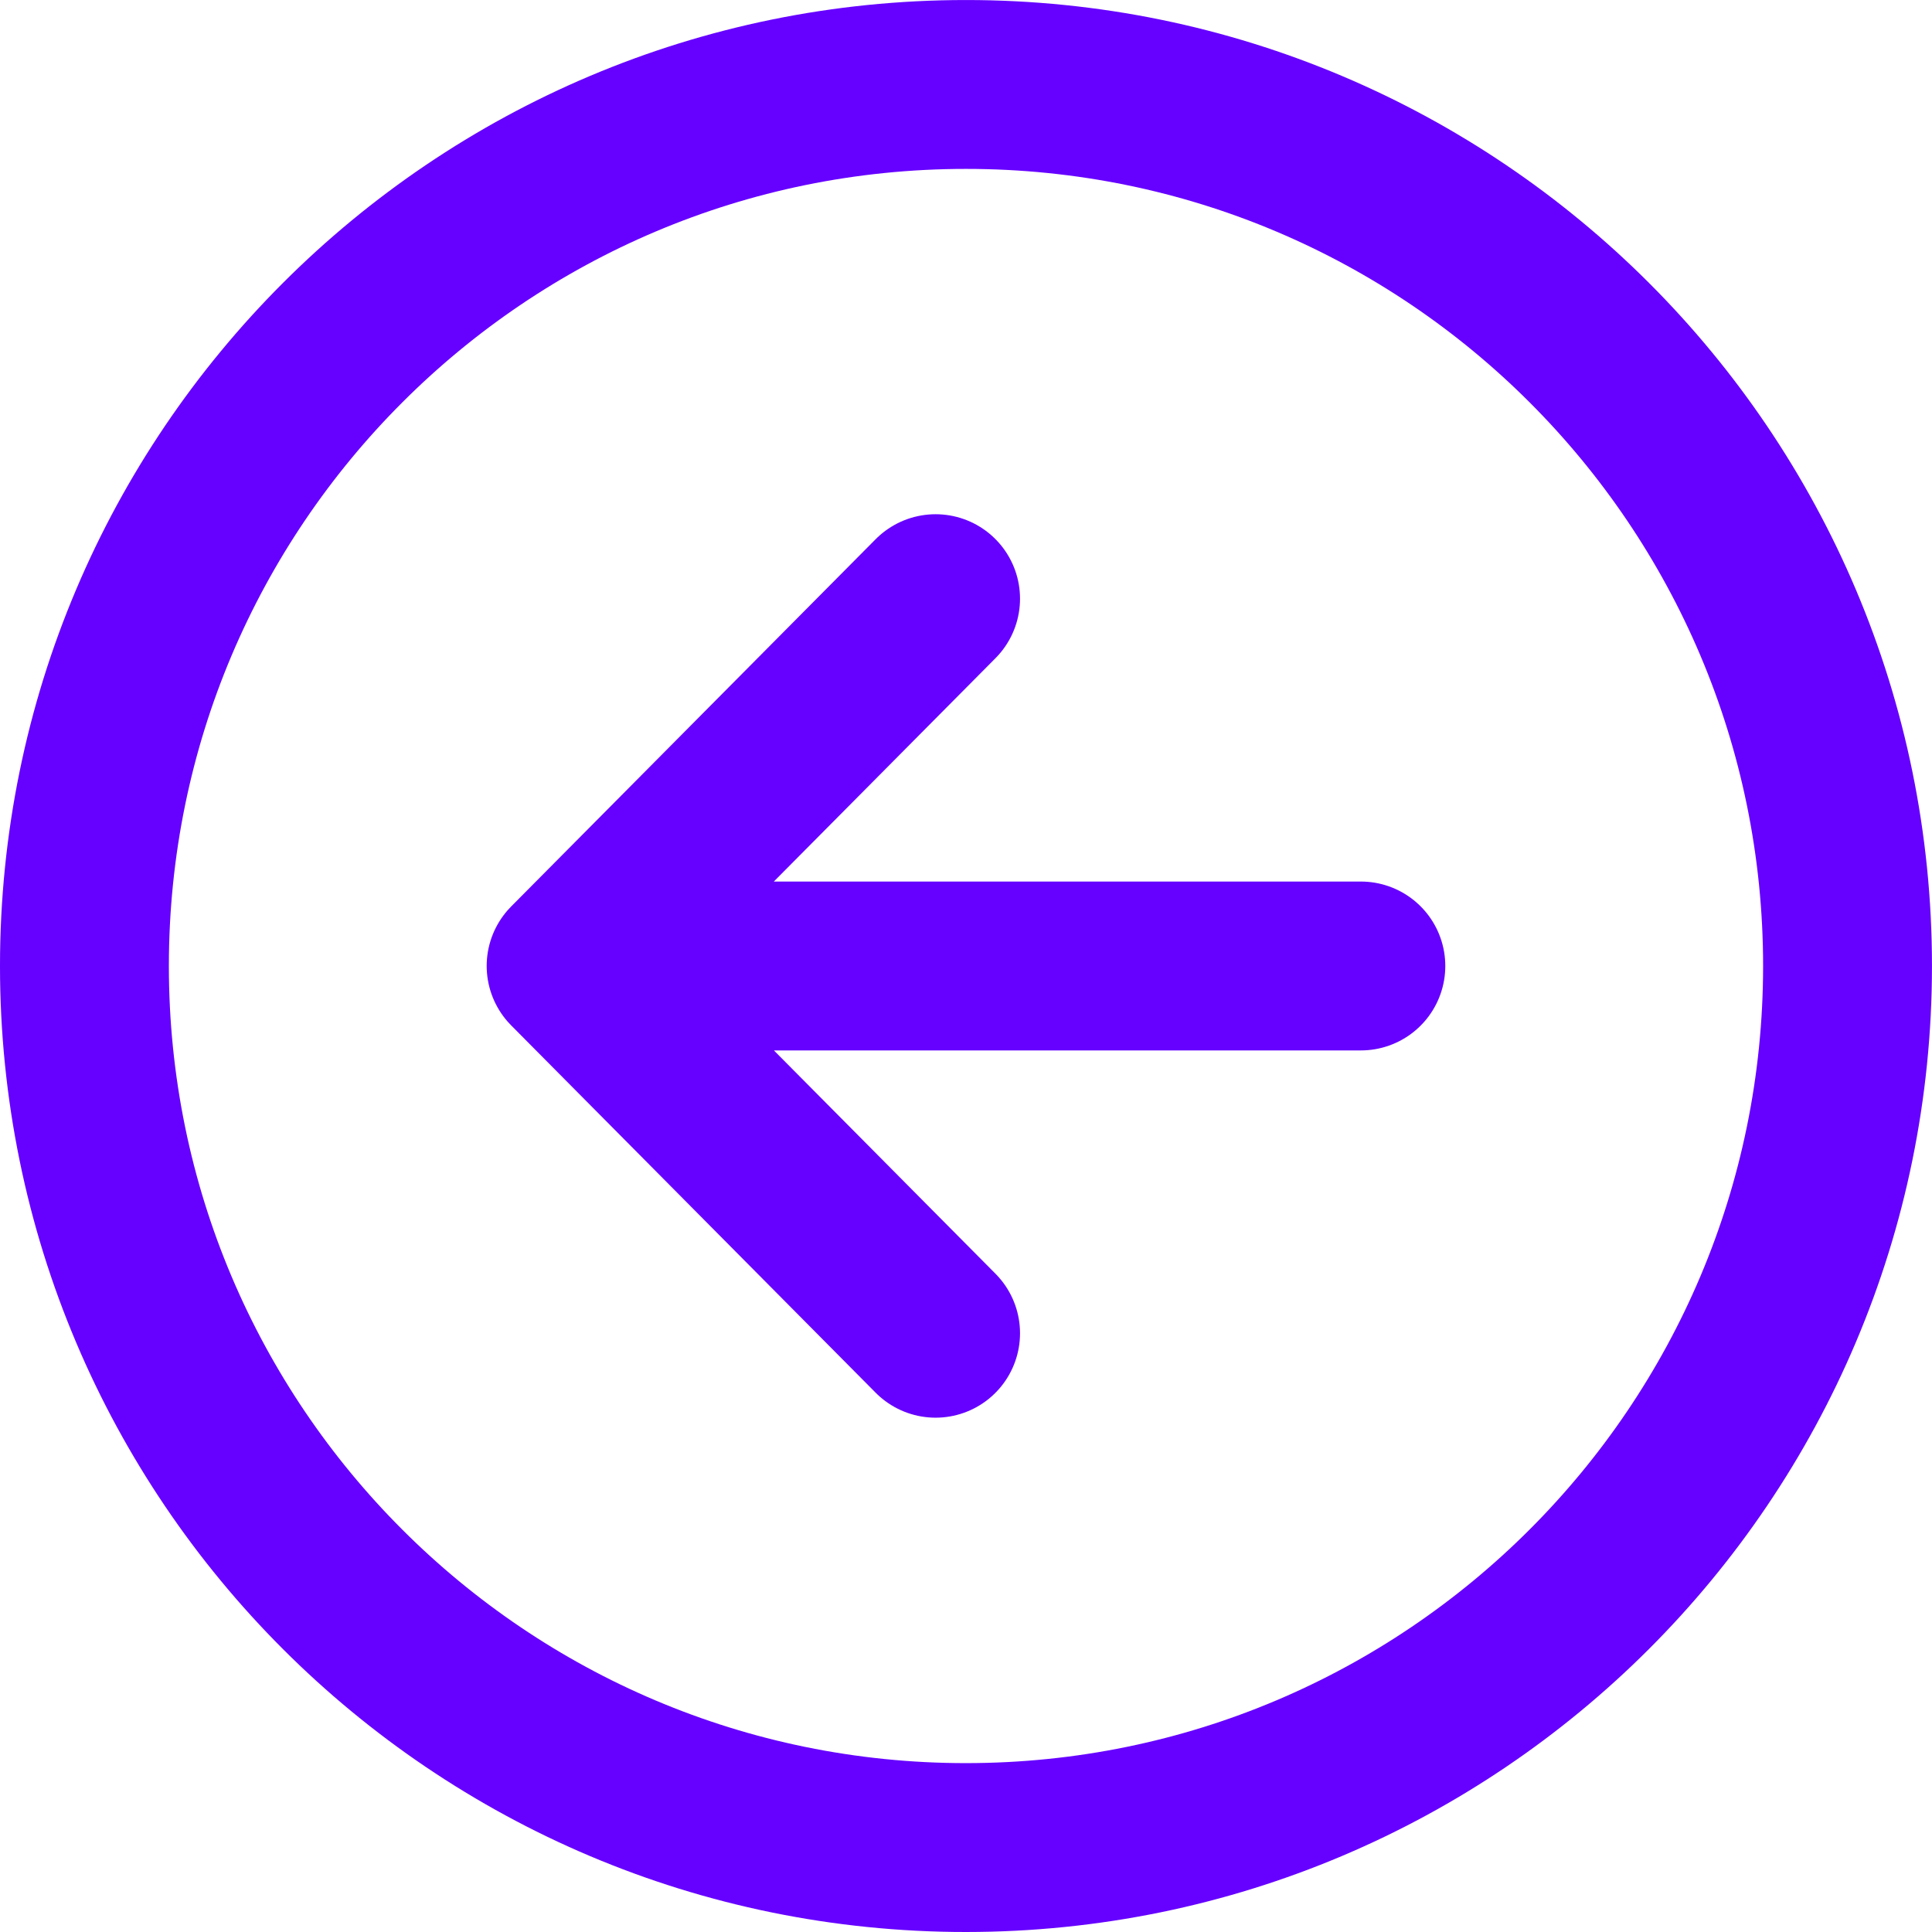
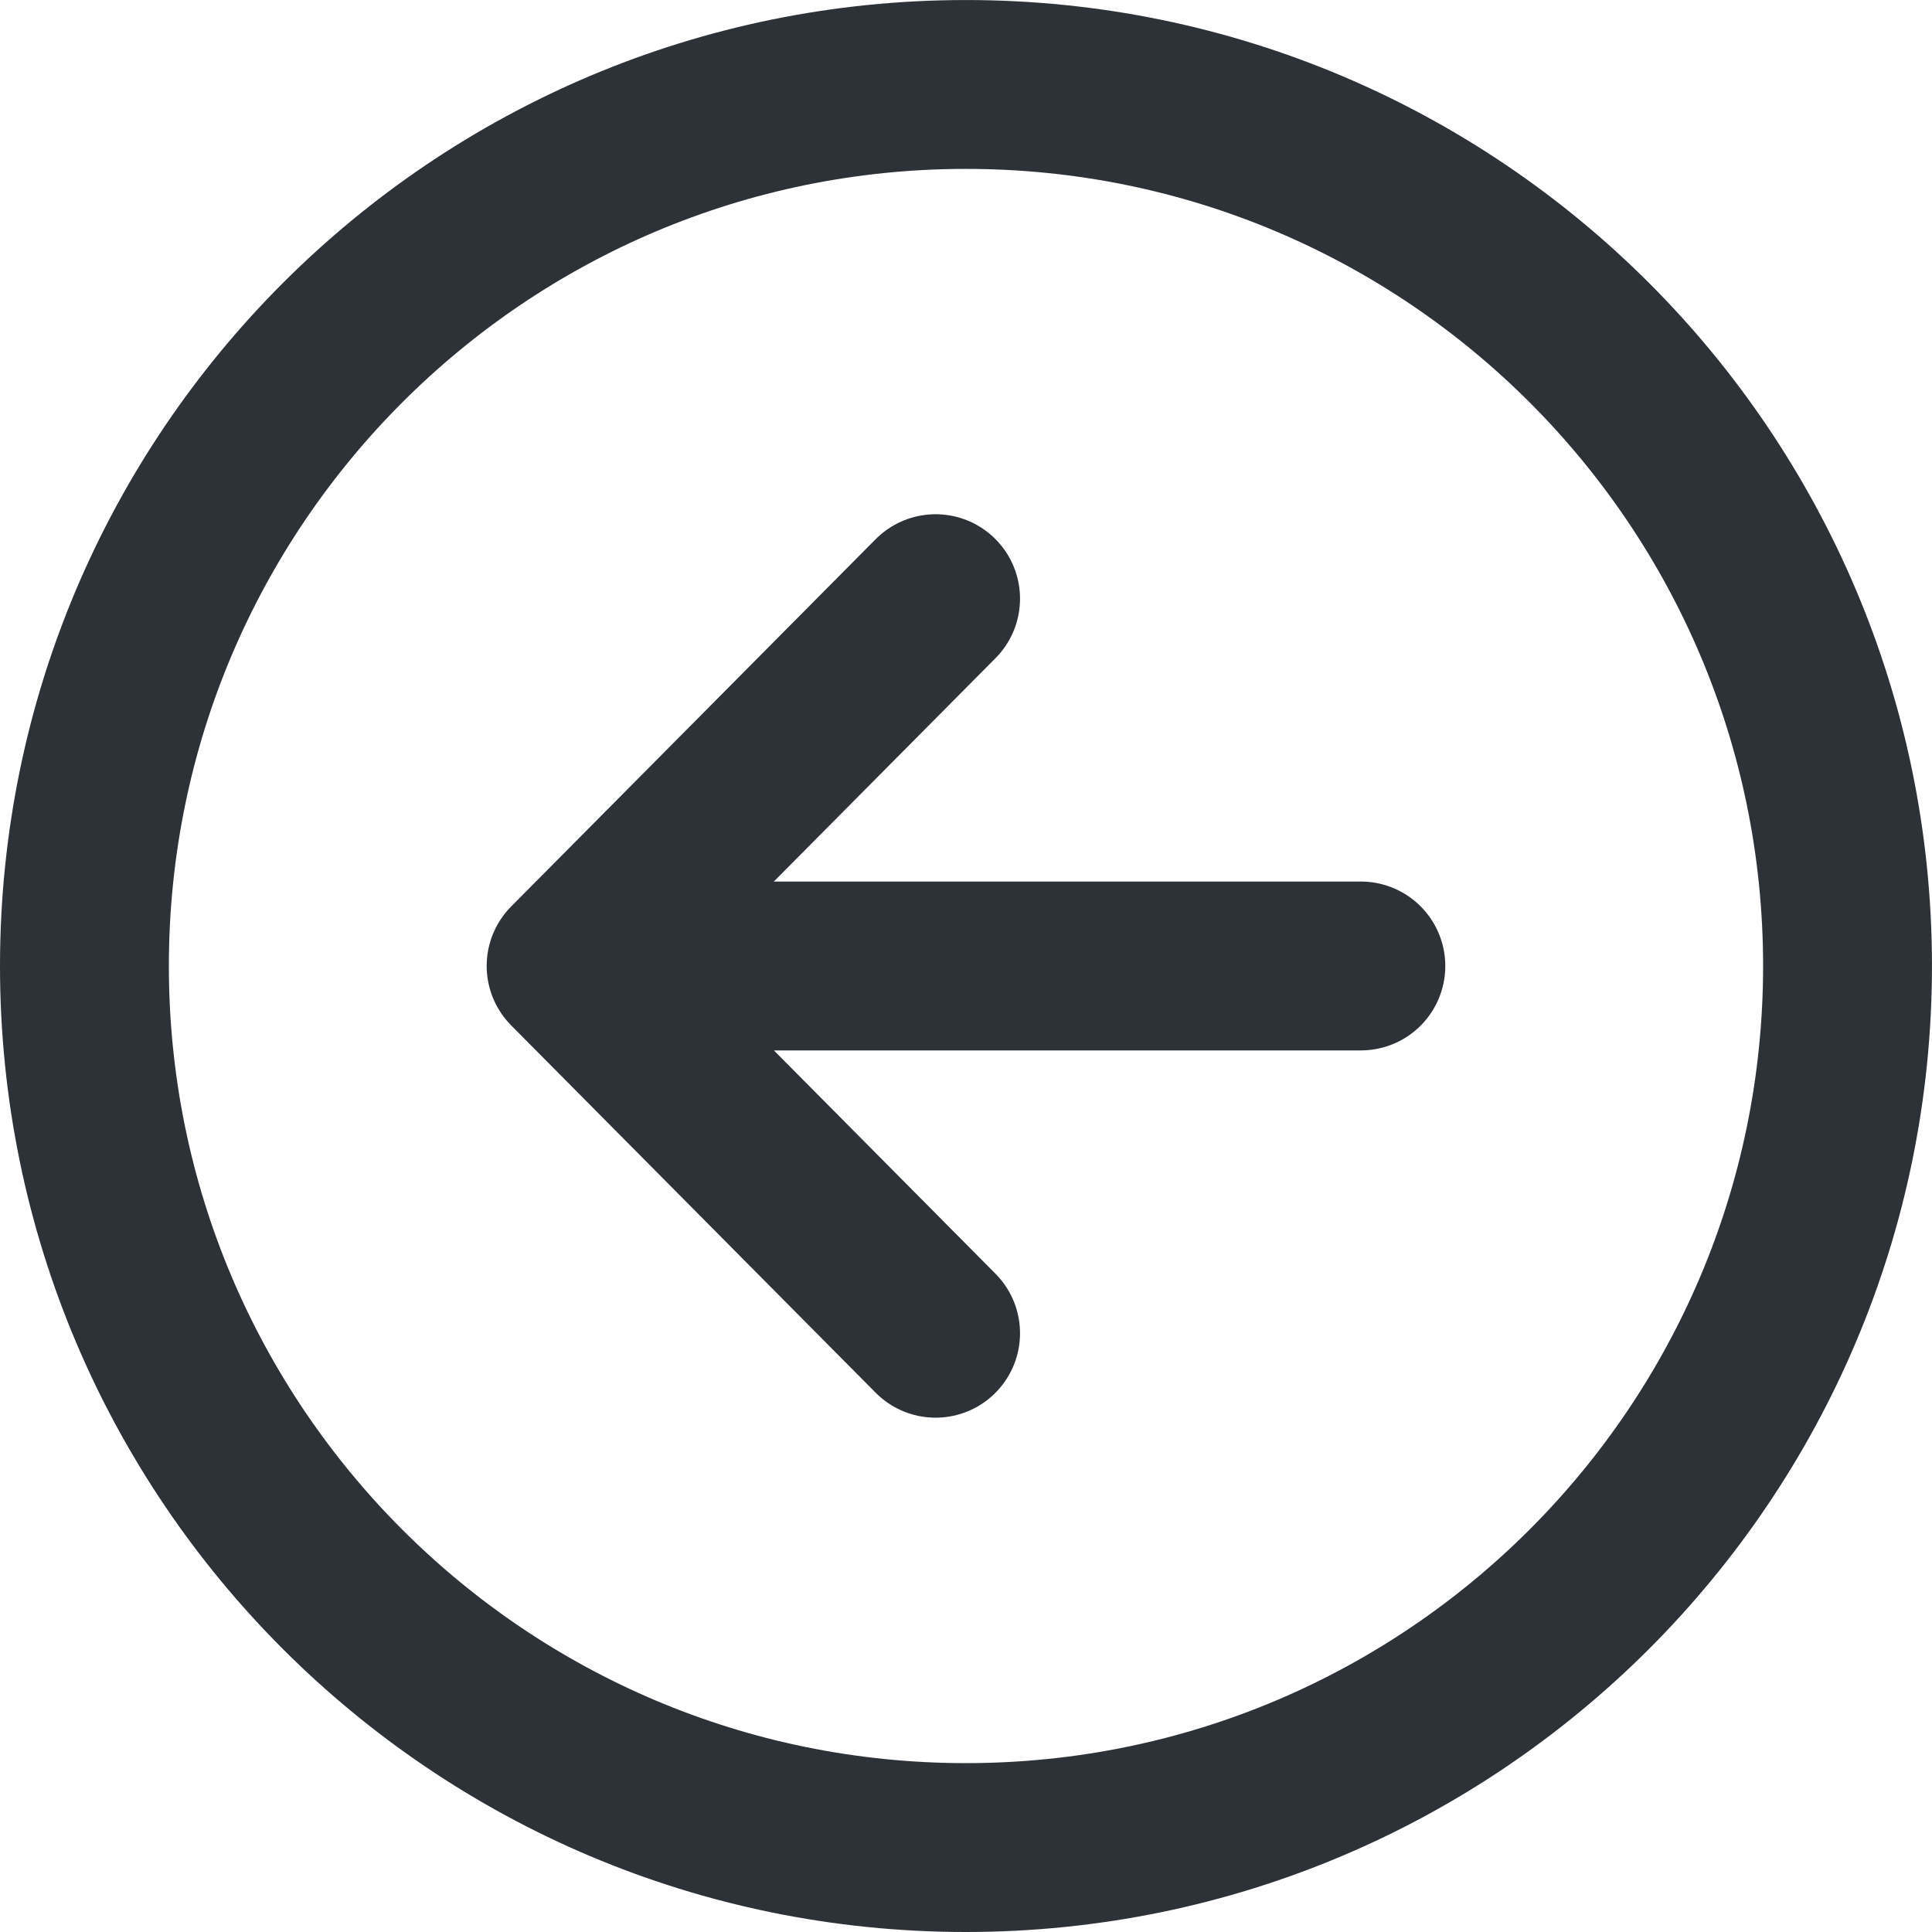
<svg xmlns="http://www.w3.org/2000/svg" width="68.645" height="68.645">
-   <g fill="none" stroke="#6600ff" stroke-width="6">
+   <g fill="none" stroke="#2d3238" stroke-width="6">
    <path d="M33.242 47.371L20.292 34.32l12.95-13.049M22.092 34.322h26.26" stroke-linecap="round" stroke-linejoin="round" />
    <path d="M34.322 65.645a31.322 31.322 0 1131.322-31.322 31.33 31.33 0 01-31.322 31.322z" stroke-miterlimit="10" />
  </g>
</svg>
